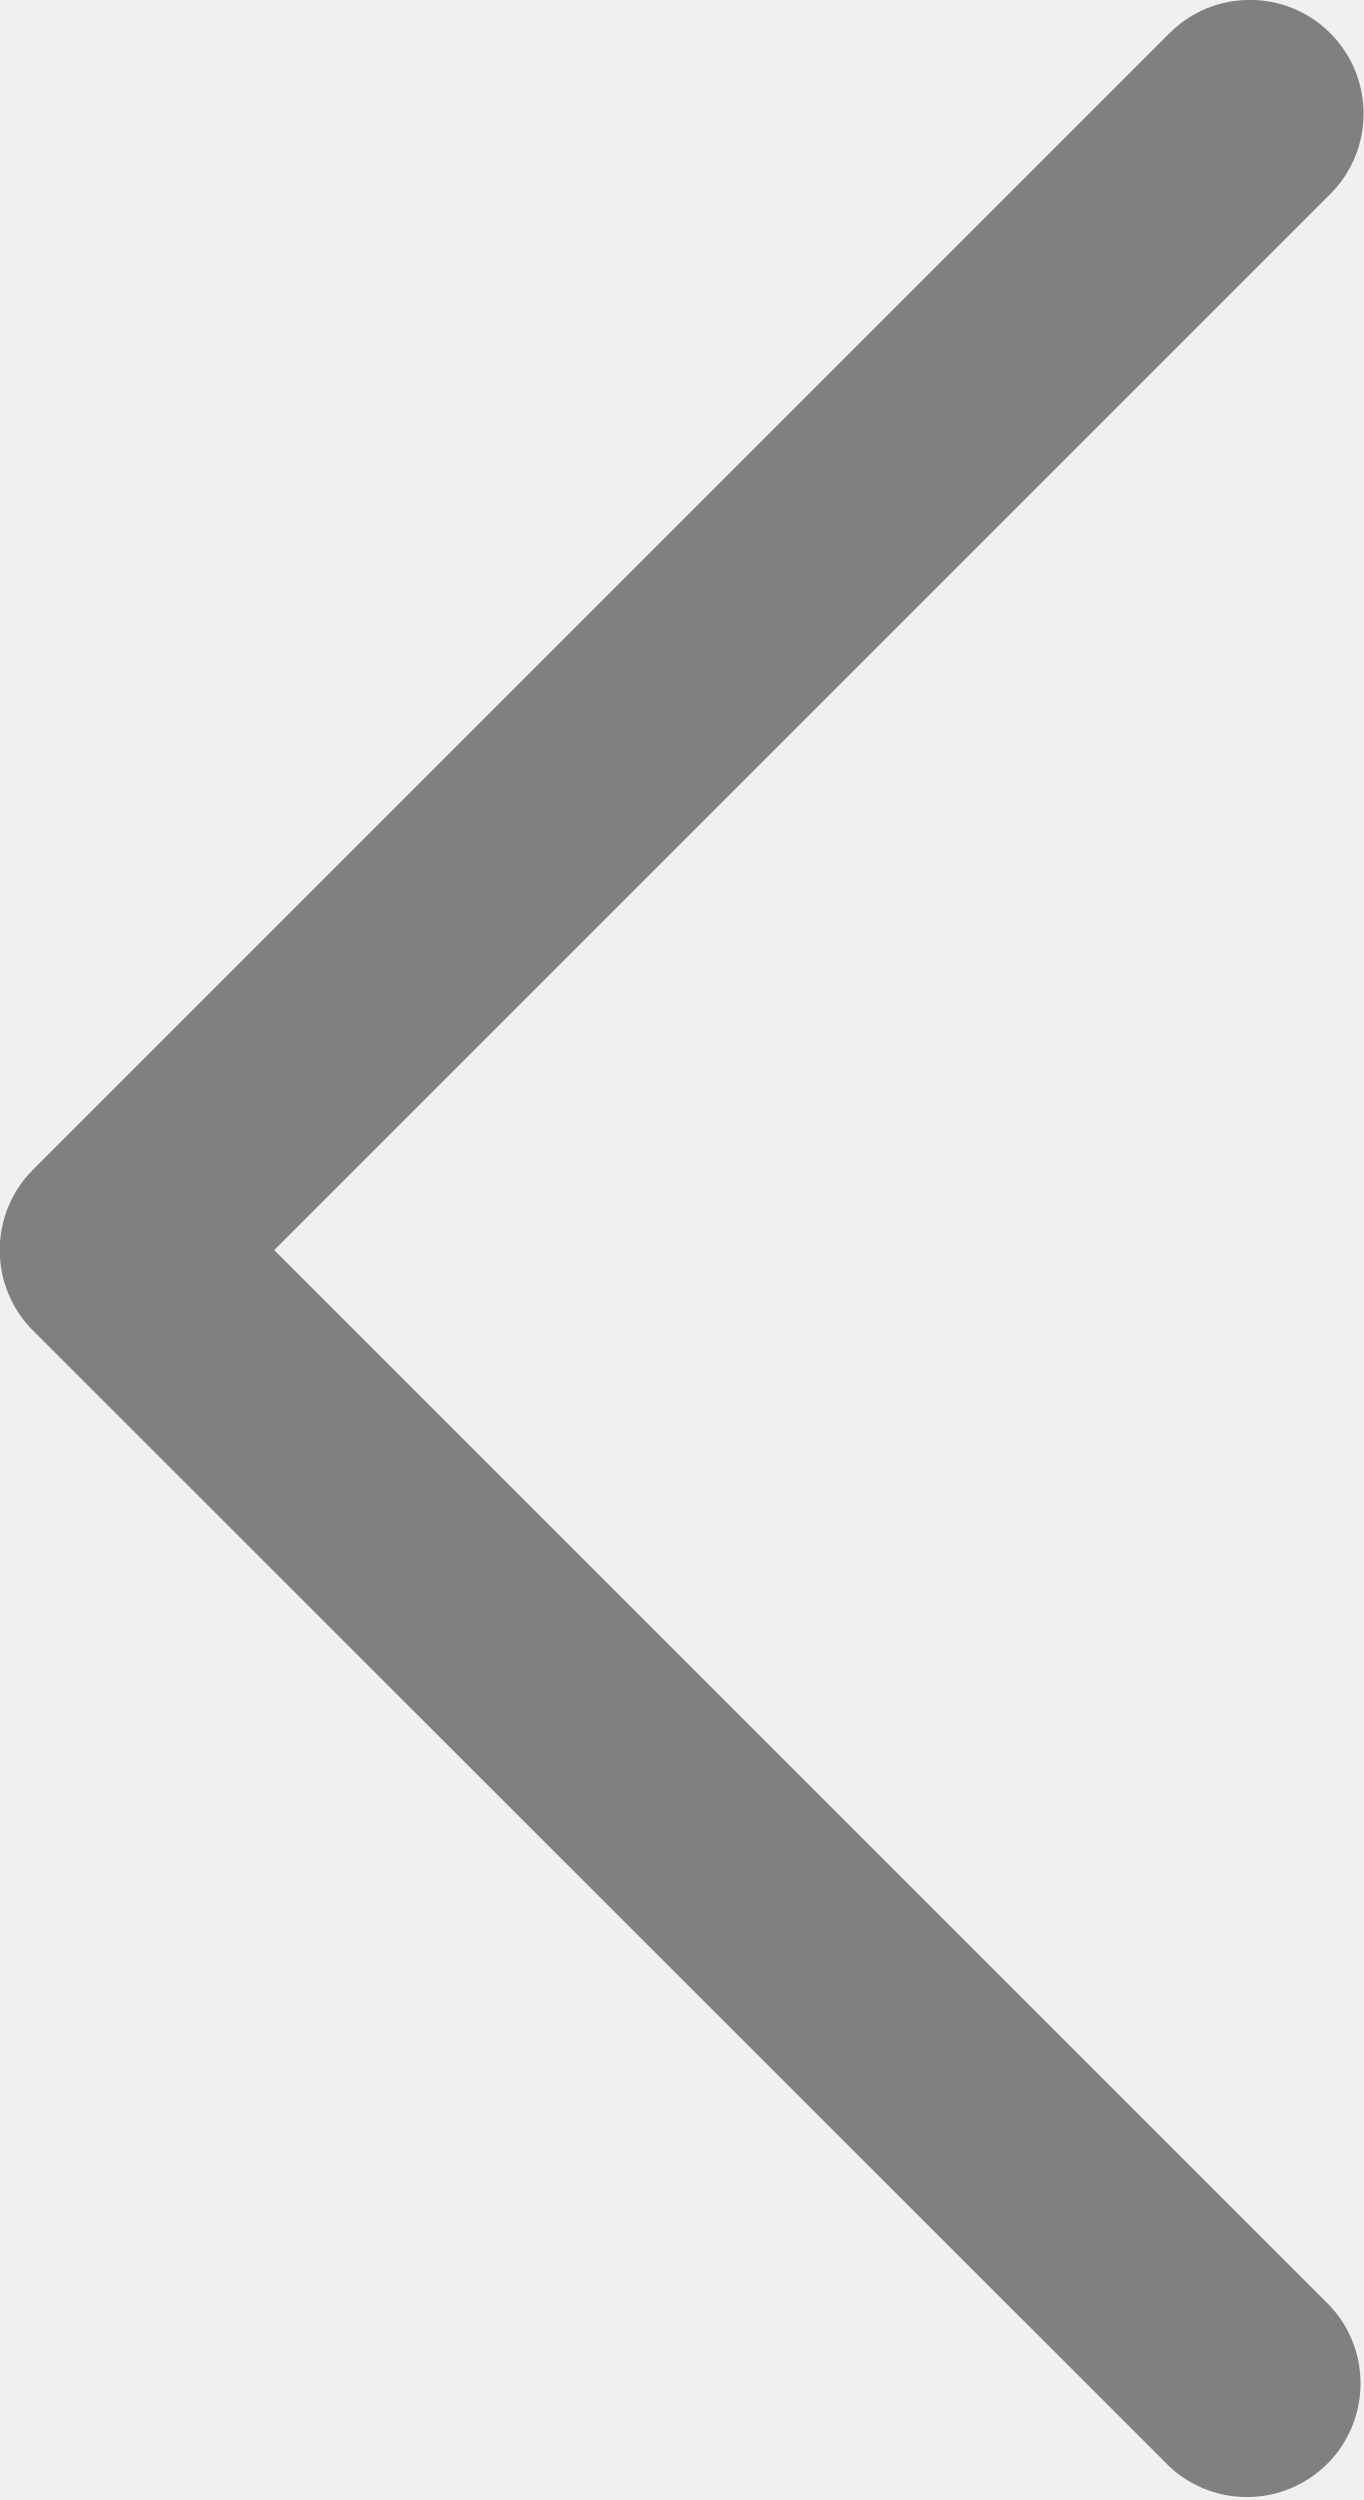
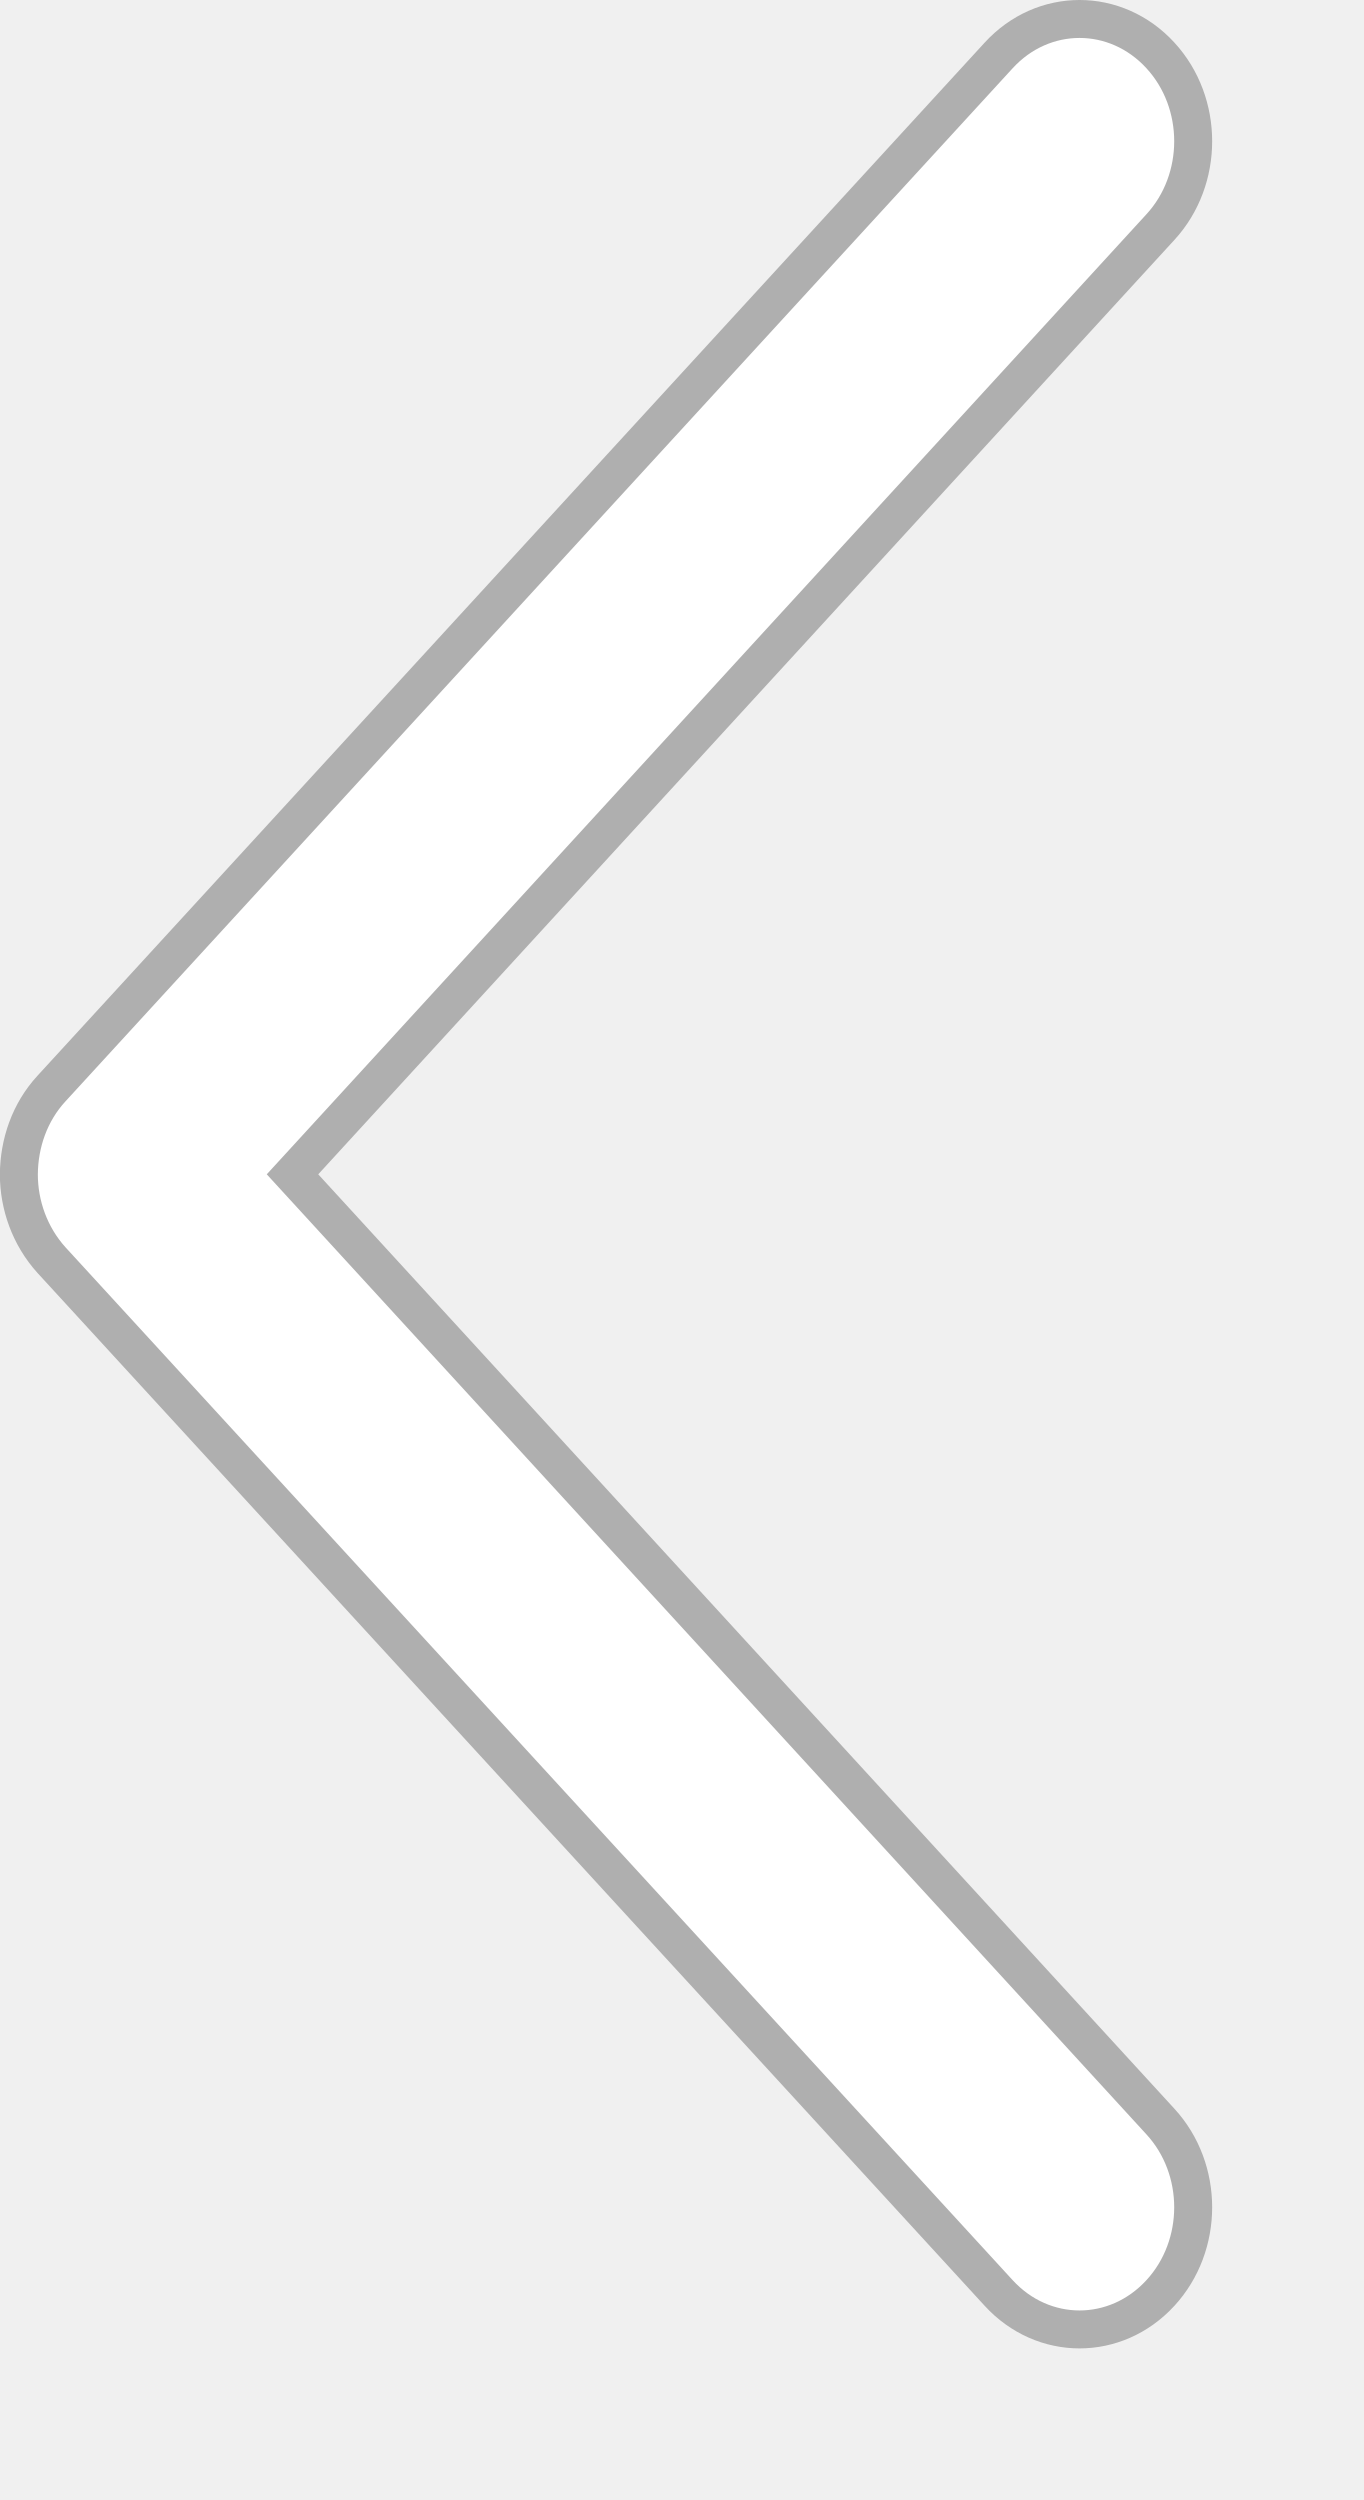
- <svg xmlns="http://www.w3.org/2000/svg" width="5.461" height="10.011" viewBox="0 0 5.461 10.011">
-   <g id="Group_15765" data-name="Group 15765" transform="translate(7.73 -1.994) rotate(90)">
-     <g id="Group_15761" data-name="Group 15761" transform="translate(0 0)">
-       <path id="Path_3361" data-name="Path 3361" d="M5.006,5.461a.454.454,0,0,1-.322-.133L.133.777A.455.455,0,0,1,.777.133L5.006,4.362,9.235.133a.455.455,0,0,1,.643.643L5.328,5.328A.454.454,0,0,1,5.006,5.461Z" transform="translate(1.994 2.27)" fill="gray" />
-     </g>
-   </g>
+ <svg xmlns="http://www.w3.org/2000/svg" width="6" height="11" viewBox="0 0 6 11" fill="none">
+   <path d="M5.106 9.335C5.298 9.544 5.298 9.88 5.106 10.089C4.91 10.303 4.59 10.303 4.394 10.089L0.227 5.545C0.131 5.439 0.083 5.302 0.083 5.167C0.084 5.031 0.13 4.894 0.227 4.789L4.394 0.244C4.59 0.03 4.91 0.03 5.106 0.244C5.298 0.453 5.298 0.79 5.106 0.999L1.287 5.167L5.106 9.335Z" fill="white" stroke="#AFAFAF" stroke-width="0.167" />
</svg>
